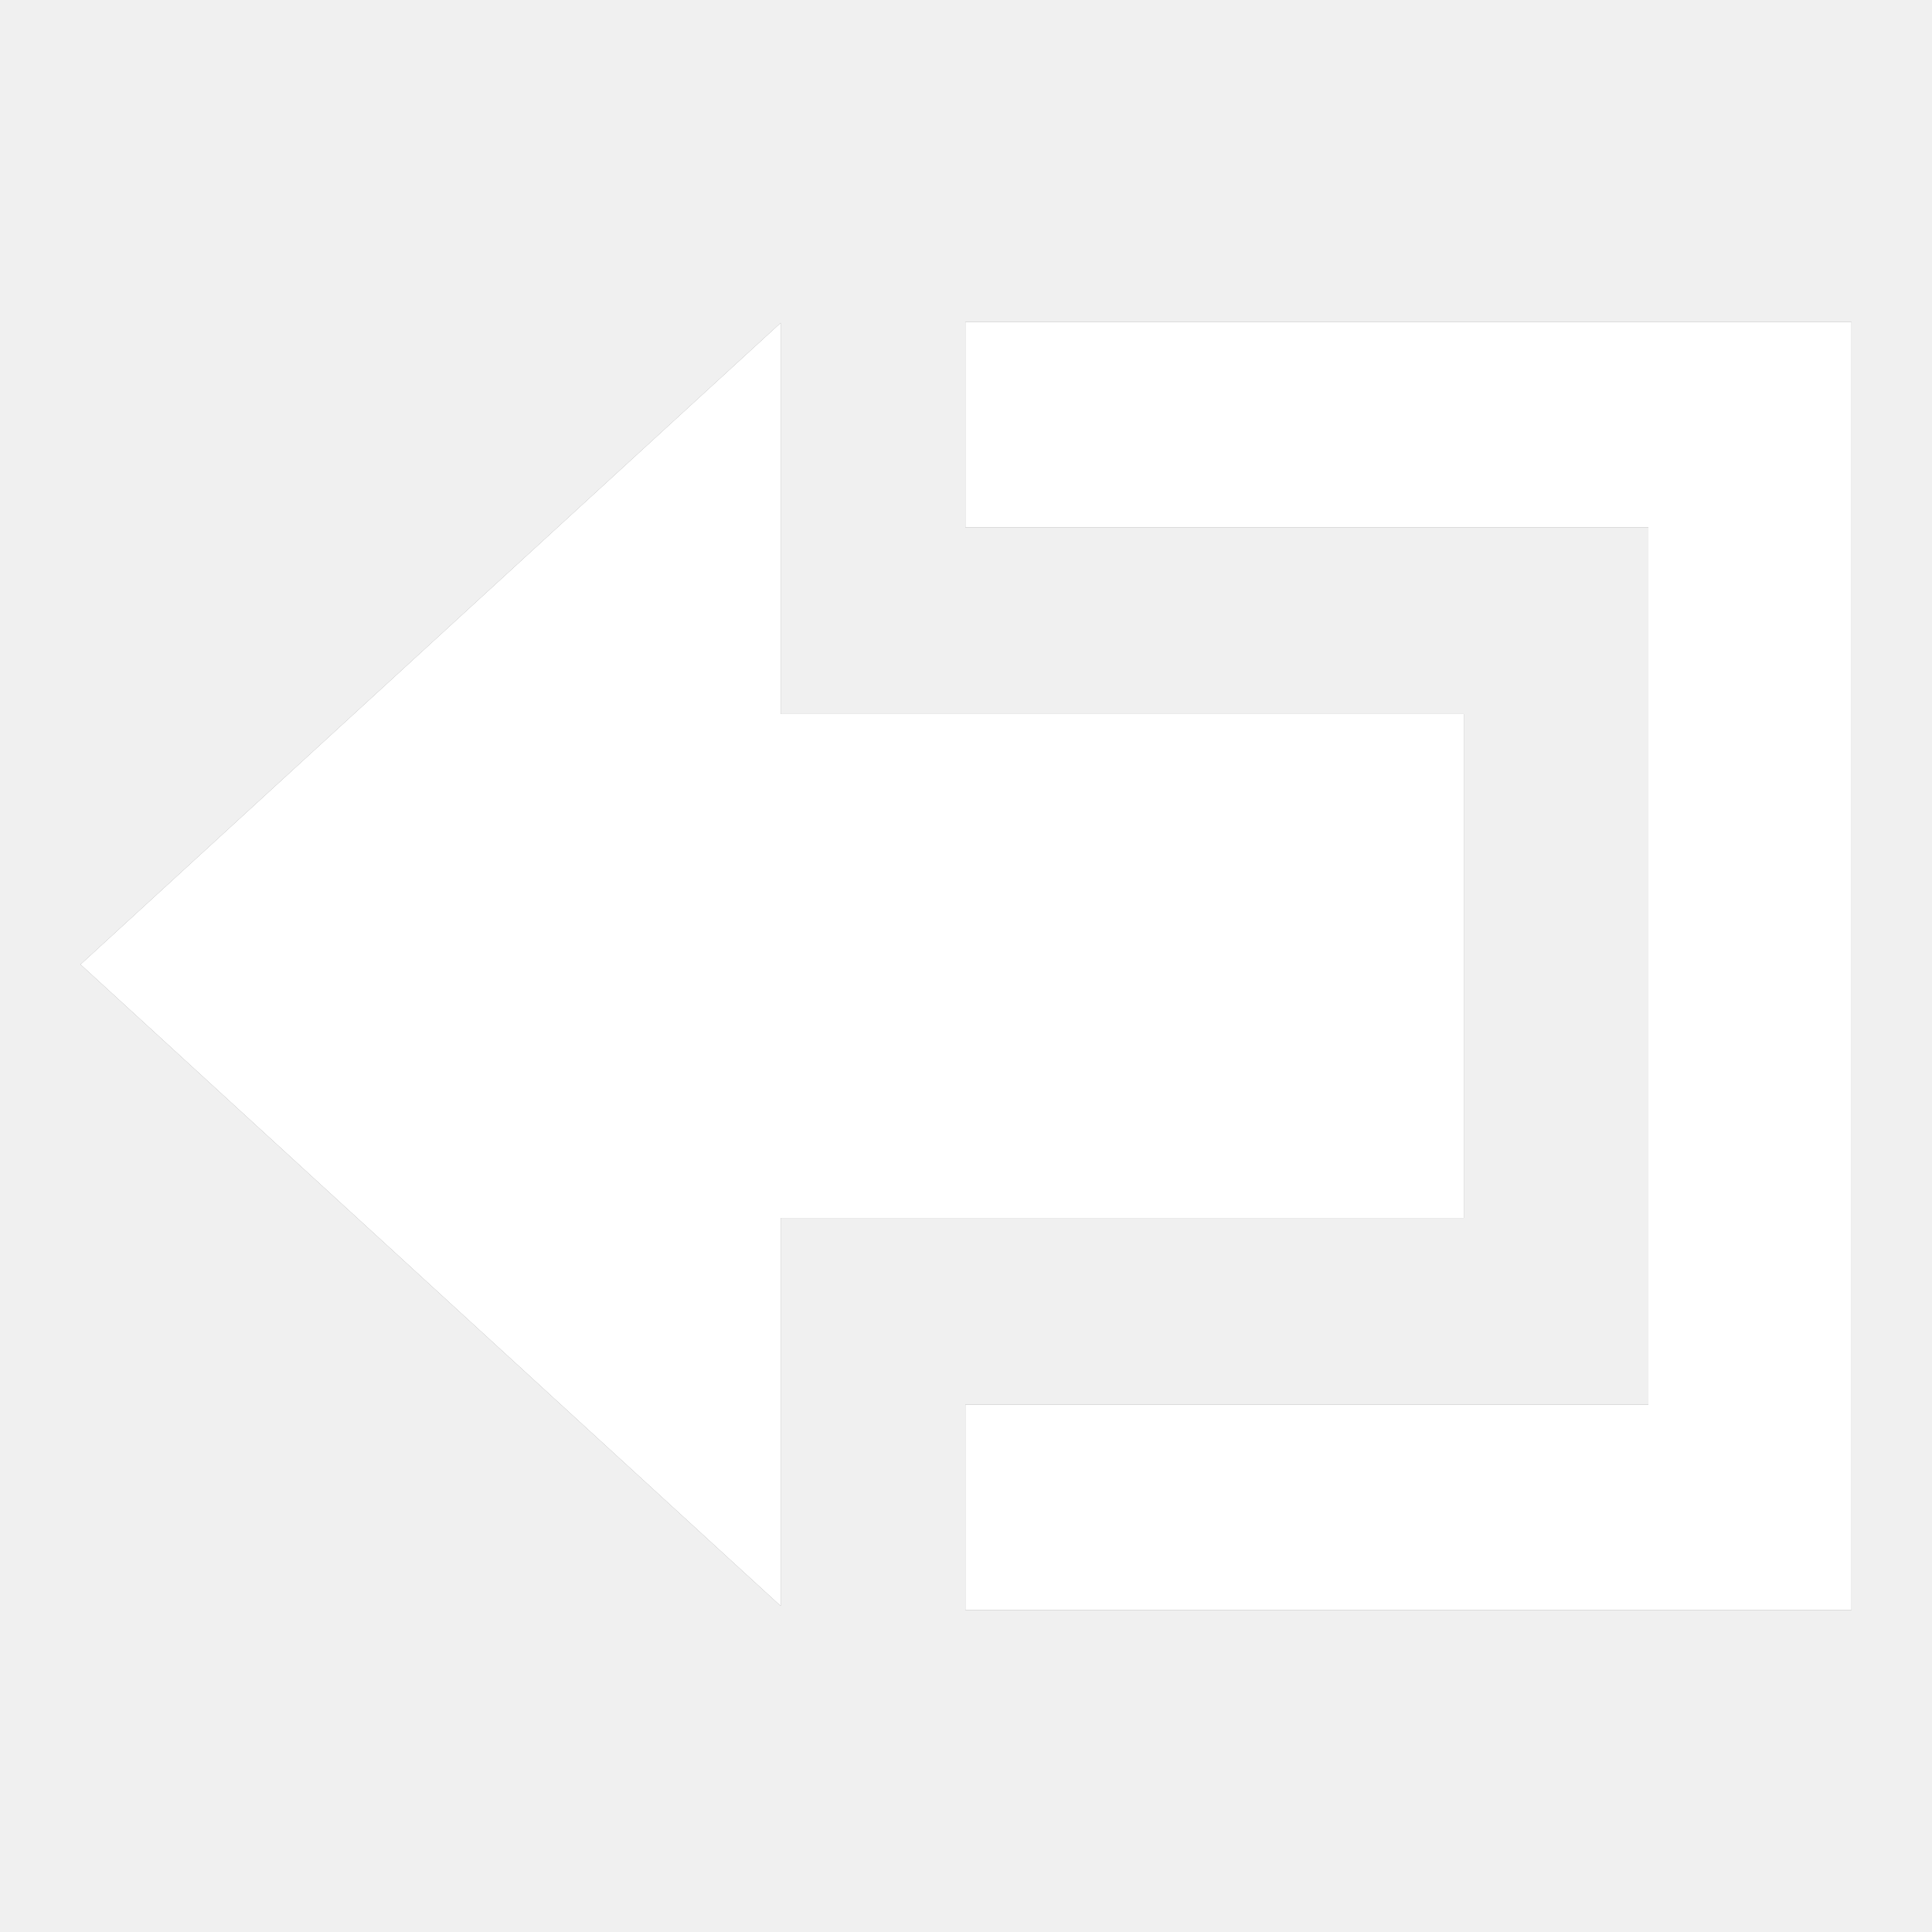
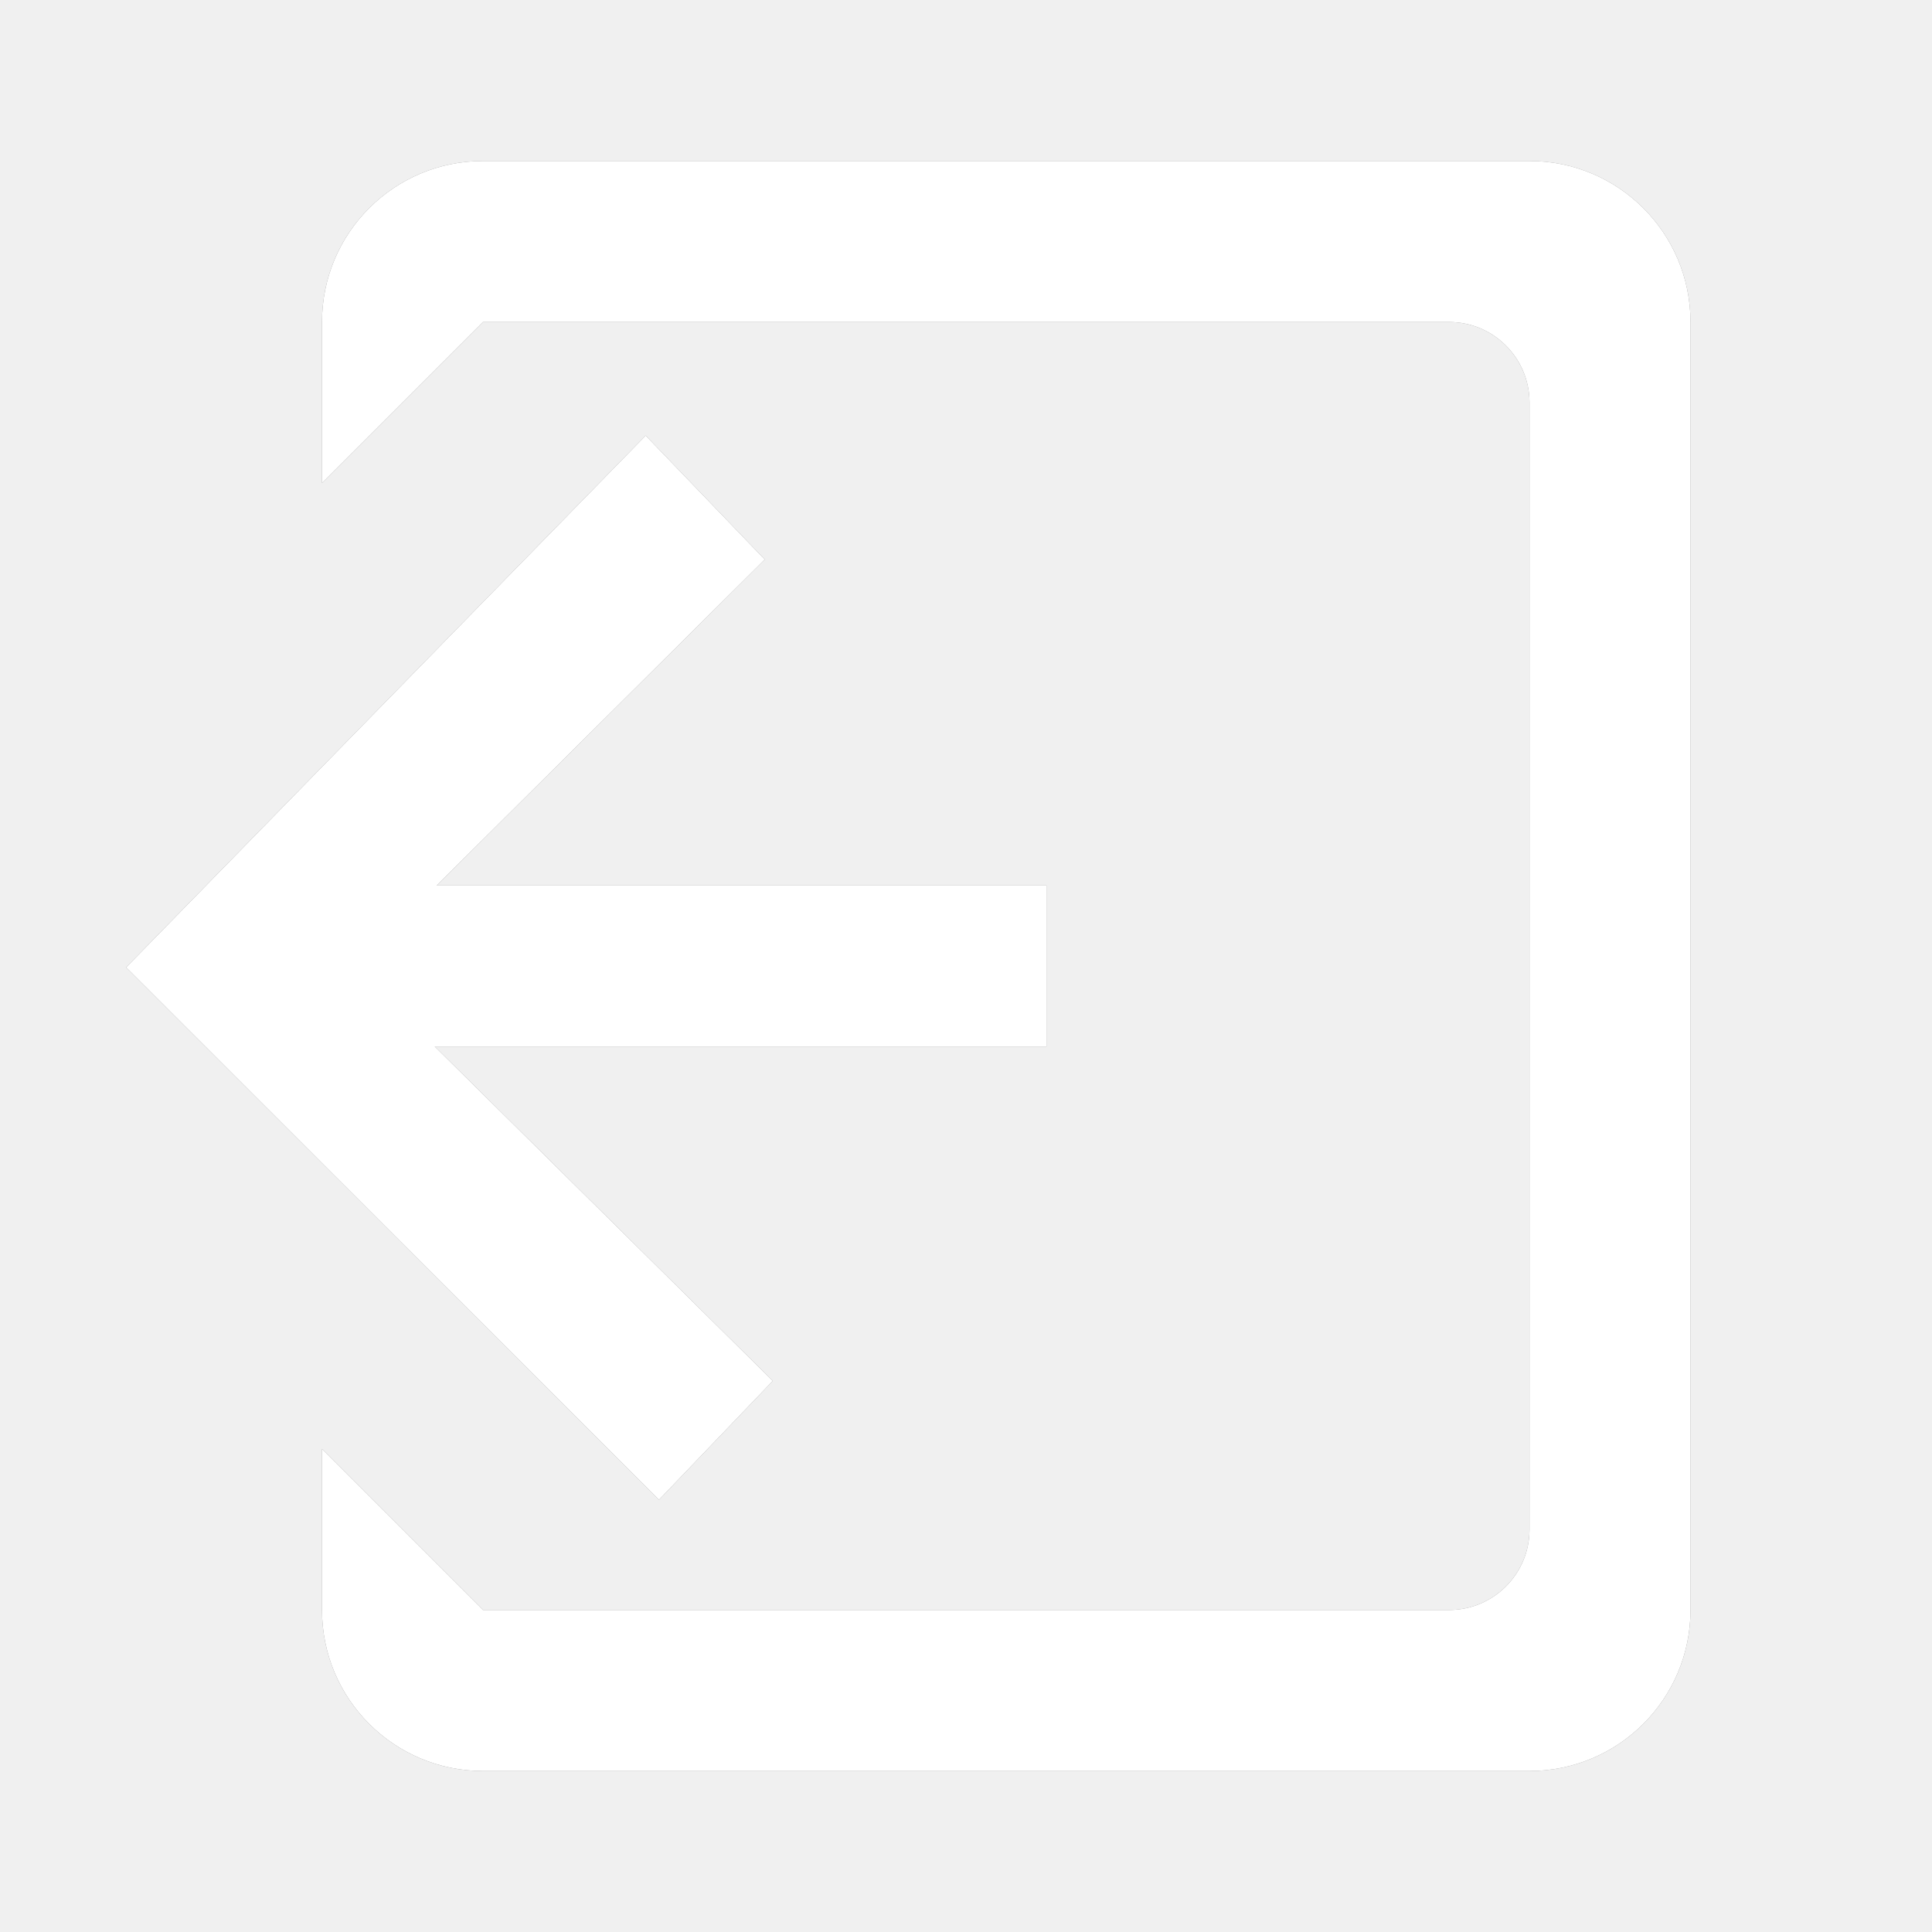
- <svg xmlns="http://www.w3.org/2000/svg" xmlns:xlink="http://www.w3.org/1999/xlink" viewBox="0 0 24 24">
+ <svg xmlns="http://www.w3.org/2000/svg" xmlns:xlink="http://www.w3.org/1999/xlink" width="24" height="24" viewBox="0 0 24 24">
  <defs>
    <style>
      use:not(:target) {
        display: none;
      }
      #close {
        fill: #808080;
      }
      #close-hover {
        fill: #fff;
      }
    </style>
-     <g id="close-shape">
-       <polygon points="20.477,6.551 20.477,17.449 11.992,17.449 11.992,20 23,20 23,4 11.992,4 11.992,6.551" />
-       <polygon points="1,11.981 9.698,19.95 9.698,15.13 18.184,15.13 18.184,8.87 9.698,8.87 9.698,4.011" />
-     </g>
+     <path id="close-shape" d="M19,22H6a2,2,0,0,1-2-2V18l2,2H18a1,1,0,0,0,1-1V5a1,1,0,0,0-1-1H6L4,6V4A2,2,0,0,1,6,2H19a2,2,0,0,1,2,2V20A2,2,0,0,1,19,22Zm-6-9H5.4l4.2,4.154L8.186,18.631,1.567,12.017,8.021,5.411,9.5,6.95,5.424,11H13v2Z" />
  </defs>
  <use id="close" xlink:href="#close-shape" />
  <use id="close-hover" xlink:href="#close-shape" />
</svg>
